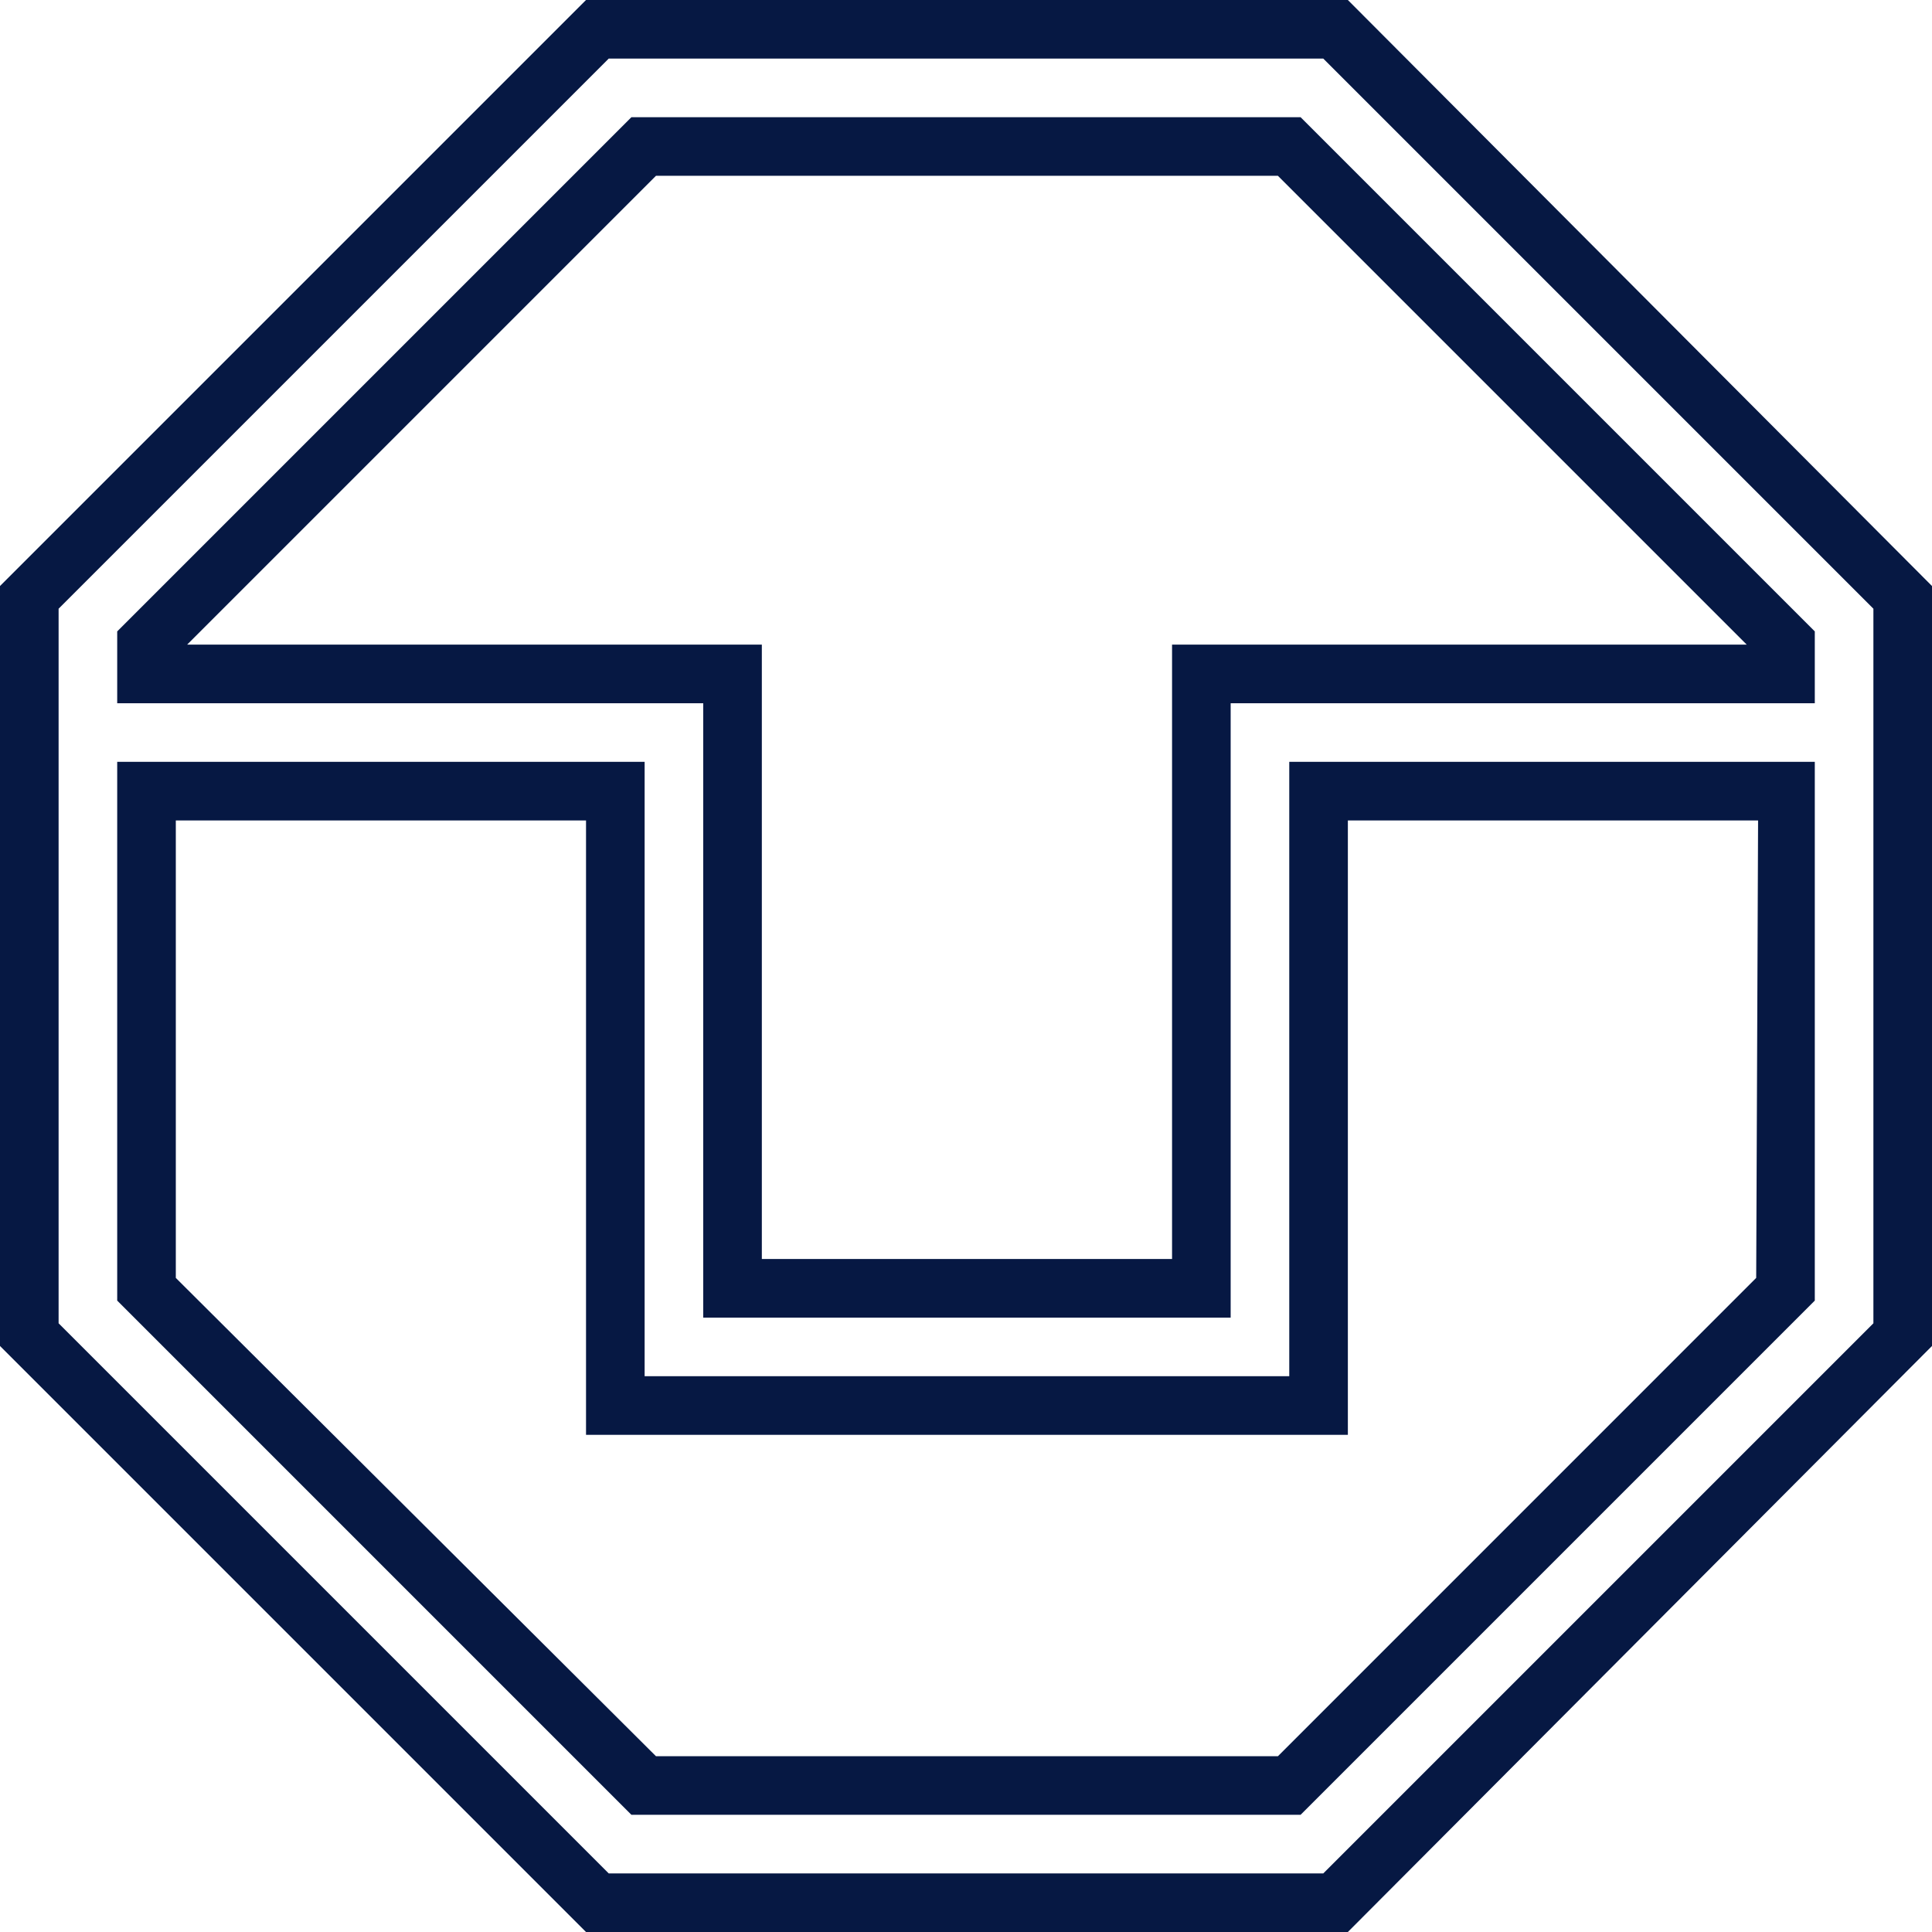
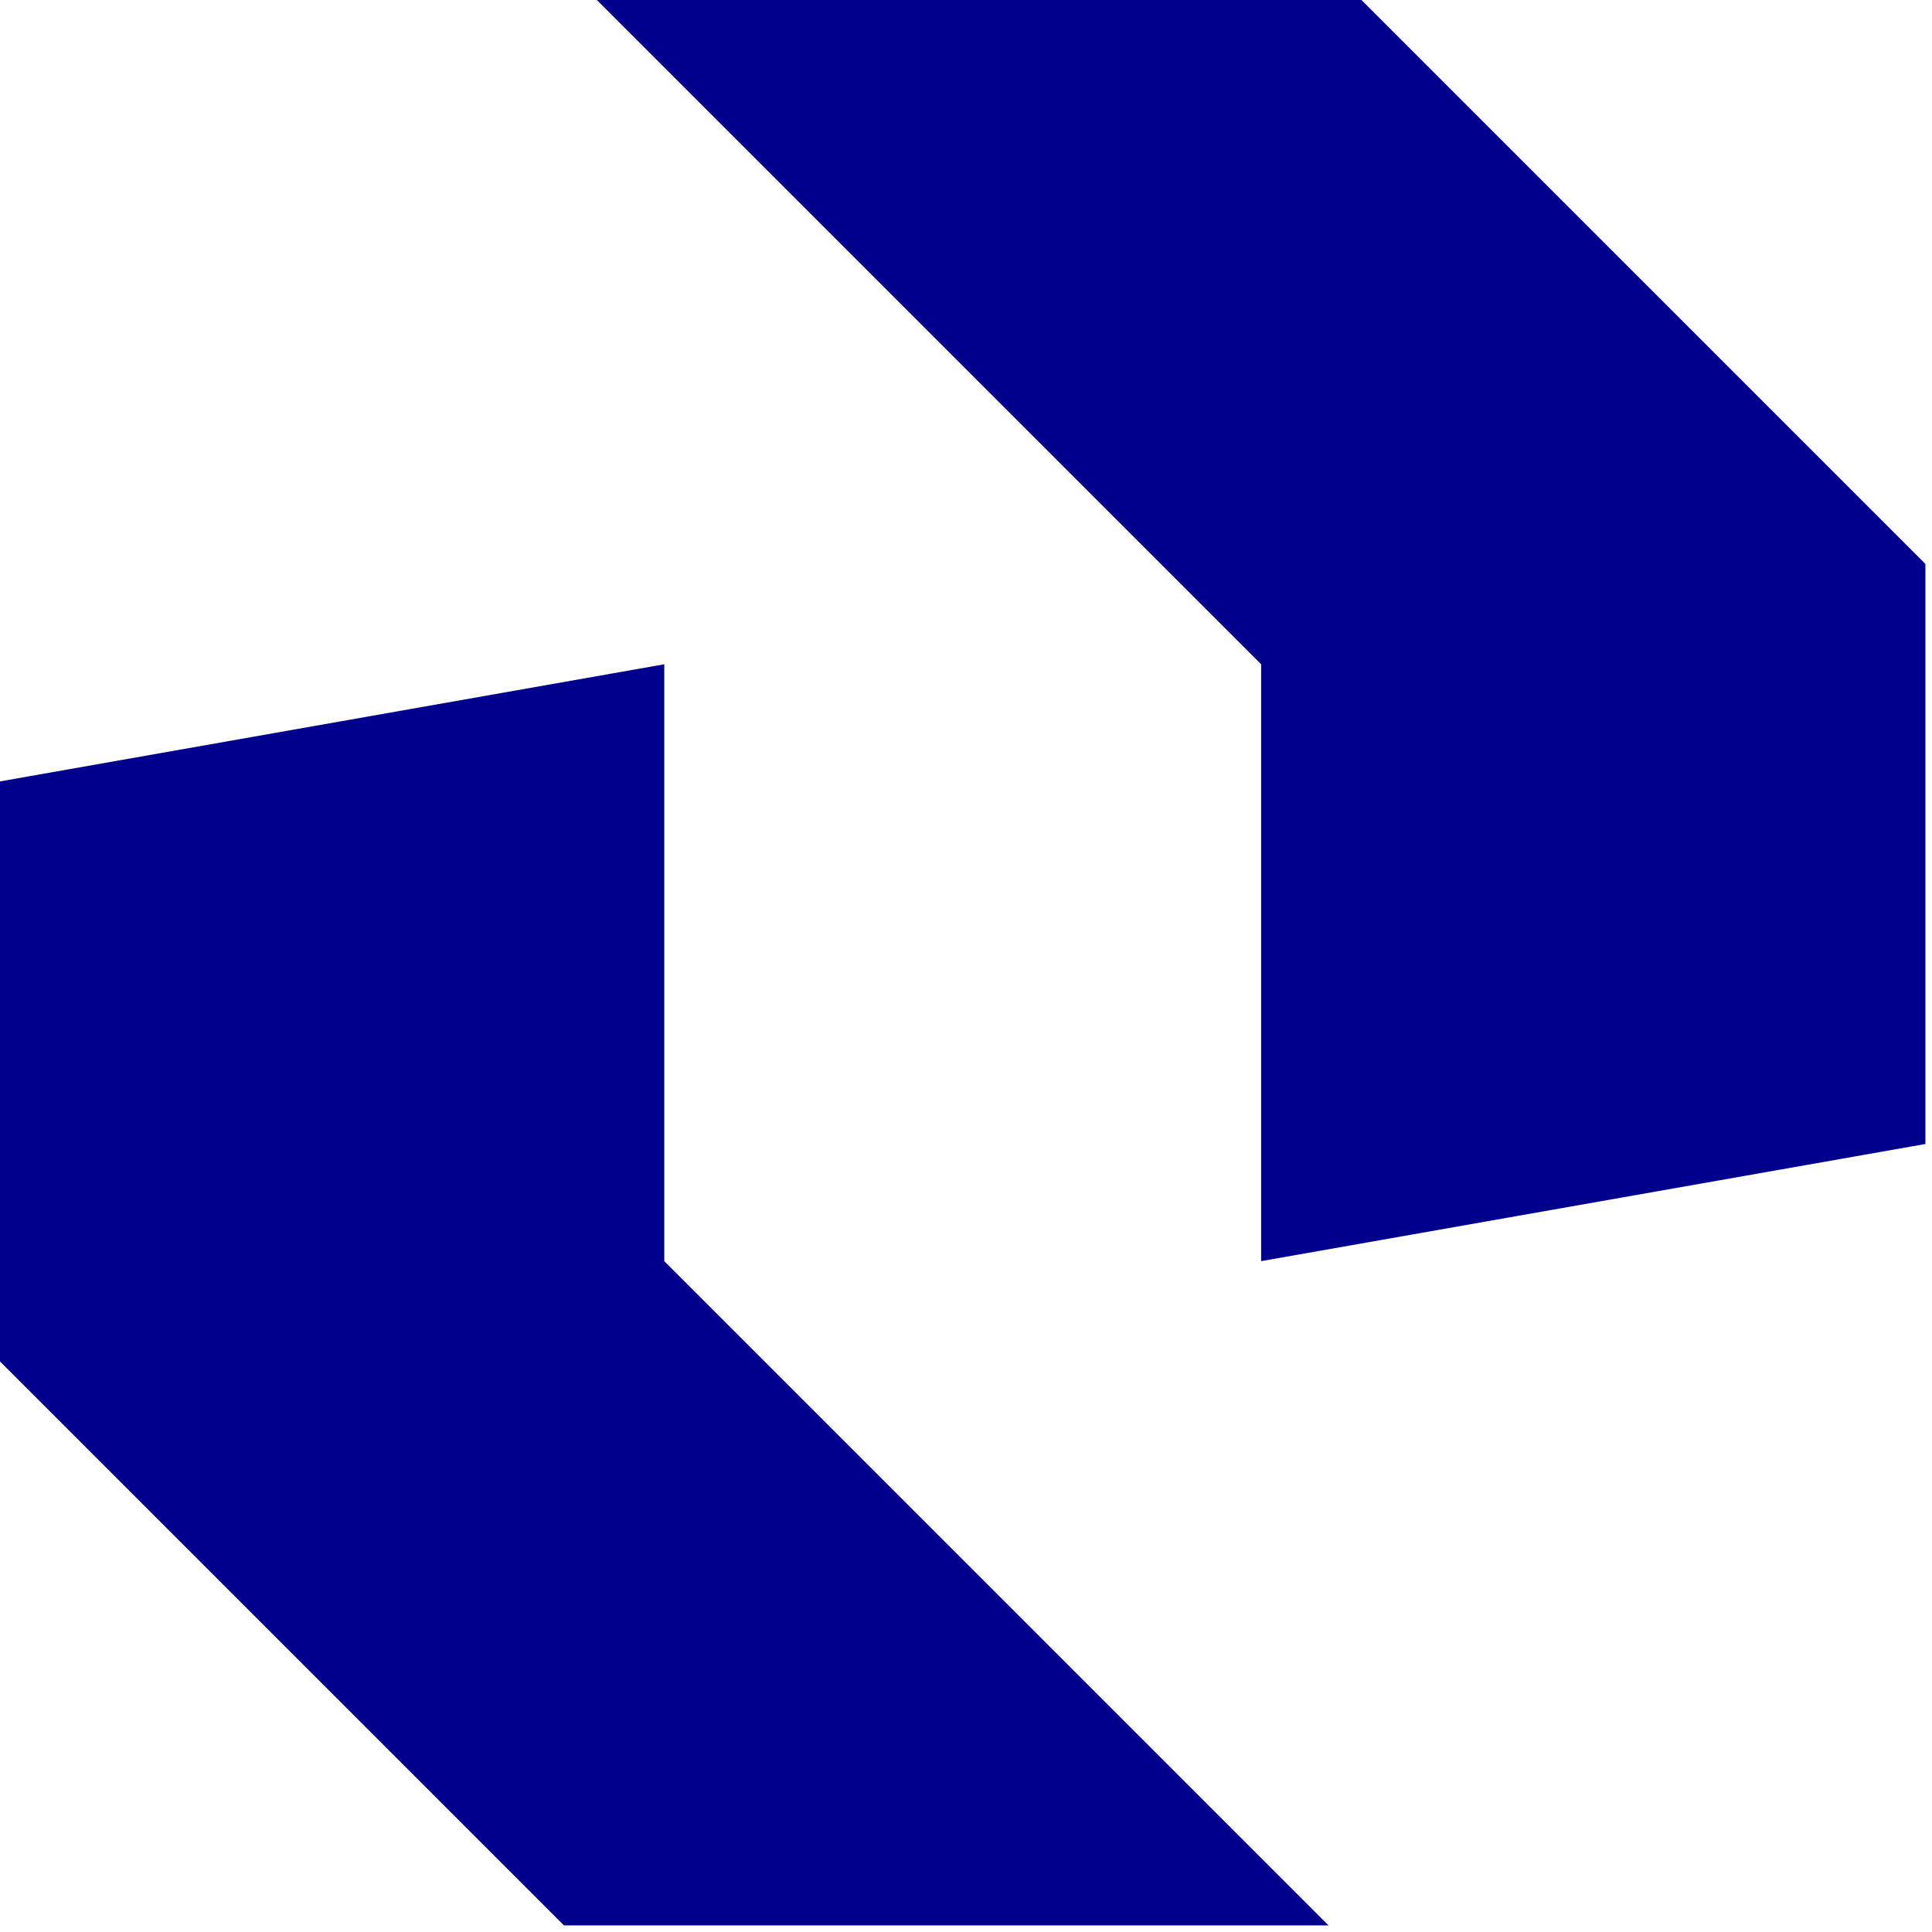
- <svg xmlns="http://www.w3.org/2000/svg" version="1.0" width="708.661" height="708.661" id="svg2505">
-   <defs id="defs2507" />
-   <g transform="translate(-247.7911,74.09034)" id="layer1">
-     <path d="M 290.782,205.352 L 484.243,205.352 L 484.243,430.71 L 720.694,430.71 L 720.694,205.352 L 913.461,205.352 L 913.461,402.973 L 724.855,591.58 L 479.389,591.58 L 290.782,402.973 L 290.782,205.352 L 290.782,205.352 z M 892.659,226.848 L 742.19,226.848 L 742.19,452.205 L 462.747,452.205 L 462.747,226.848 L 312.278,226.848 L 312.278,394.652 L 488.403,570.094 L 716.534,570.094 L 891.966,394.652 L 892.659,226.848 L 892.659,226.848 z M 888.499,162.361 L 716.534,-9.604 L 488.403,-9.604 L 316.438,162.361 L 527.234,162.361 L 527.234,387.718 L 677.703,387.718 L 677.703,162.361 L 888.499,162.361 L 888.499,162.361 z M 913.461,183.857 L 699.199,183.857 L 699.199,409.214 L 505.738,409.214 L 505.738,183.857 L 290.782,183.857 L 290.782,157.507 L 479.389,-31.099 L 724.855,-31.099 L 913.461,157.507 L 913.461,183.857 L 913.461,183.857 L 913.461,183.857 z M 247.791,140.866 L 247.791,419.615 L 462.747,634.571 L 742.19,634.571 L 956.453,419.615 L 956.453,140.866 L 742.19,-74.09 L 462.747,-74.09 L 247.791,140.866 L 247.791,140.866 z M 269.287,149.187 L 269.287,411.294 L 471.068,613.075 L 733.176,613.075 L 934.957,411.294 L 934.957,149.187 L 733.176,-52.595 L 471.068,-52.595 L 269.287,149.187 L 269.287,149.187 z " style="fill:#061843;fill-rule:evenodd" id="path2349" />
-   </g>
+ <svg xmlns="http://www.w3.org/2000/svg" width="56.889" height="56.889" viewBox="17.576 17.576 56.889 56.889">
+   <path d="m74.271 51.262-19.56 3.449V37.136l-19.56-19.56h22.514l16.606 16.606zM17.576 40.585l19.56-3.449v17.575l19.56 19.56H34.182L17.576 57.665zm87.217 1.978q1.798 0 2.796.919.997.92.997 2.971v6.902h-2.464v-6.393q0-1.213-.479-1.809c-.479-.596-.811-.596-1.476-.596q-1.485 0-2.033.938-.547.94-.547 2.698v5.162h-2.484V42.759h1.916l.353 1.427h.117a3.3 3.3 0 0 1 .86-.91q.509-.36 1.124-.537t1.32-.176m7.536-3.91q.547 0 .958.293.41.294.41 1.017 0 .704-.41 1.007a1.57 1.57 0 0 1-.958.302q-.587 0-.987-.302-.402-.303-.402-1.007 0-.723.402-1.017.399-.293.987-.293m1.212 4.106v10.596h-2.484V42.759zm43.734-4.106q.547 0 .958.293.41.294.41 1.017 0 .704-.41 1.007a1.57 1.57 0 0 1-.958.302q-.586 0-.987-.302-.401-.303-.401-1.007 0-.723.401-1.017.4-.293.987-.293m1.212 4.106v10.596h-2.483V42.759zm7.307 8.816q.468 0 .898-.088.431-.087.802-.205v1.838q-.39.175-1.017.303c-.627.128-.853.127-1.31.127q-.899 0-1.632-.303-.732-.302-1.173-1.046-.44-.742-.44-2.072v-5.514h-1.427V43.54l1.564-.86.783-2.248h1.543v2.327h3.011v1.856h-3.01v5.494q0 .743.391 1.105.39.361 1.017.361m19.136 0q.47 0 .899-.088.431-.087.802-.205v1.838q-.392.175-1.017.303c-.625.128-.853.127-1.31.127q-.9 0-1.632-.303-.733-.302-1.173-1.046-.44-.742-.44-2.072v-5.514h-1.427V43.54l1.564-.86.782-2.248h1.544v2.327h3.01v1.856h-3.01v5.494q0 .743.392 1.105.39.361 1.016.361m-10.925-9.012q1.974 0 2.981.909t1.007 2.766v7.117h-1.76l-.469-1.466h-.078q-.45.567-.928.937-.48.372-1.105.548-.626.176-1.506.176-.94 0-1.691-.352c-.751-.352-.896-.592-1.183-1.075q-.43-.723-.43-1.838 0-1.623 1.222-2.472 1.222-.851 3.686-.93l1.778-.058v-.45q0-1.075-.488-1.515-.49-.44-1.349-.44-.763 0-1.516.244-.753.246-1.456.558l-.743-1.72a7.4 7.4 0 0 1 1.819-.685 9.2 9.2 0 0 1 2.209-.254m-3.442-2.58q0-.626.343-.9.342-.273.831-.273t.85.273c.362.273.362.483.362.9q0 .585-.362.87a1.34 1.34 0 0 1-.85.283 1.26 1.26 0 0 1-.83-.283q-.344-.285-.344-.87m3.676 8.406q-1.602.079-2.228.538-.626.46-.626 1.3 0 .742.45 1.104c.45.362.683.361 1.153.361q1.076 0 1.809-.624.732-.626.732-1.819v-.9zm.332-8.407q0-.624.343-.899.341-.273.85-.273.47 0 .83.273c.36.273.363.483.363.9q0 .585-.362.87a1.3 1.3 0 0 1-.83.283q-.51 0-.851-.283-.342-.285-.343-.87m-55.494 13.372-4.027-10.596h2.62l2.072 6.256q.117.273.234.674.118.4.225.782c.107.382.114.48.127.675h.078q.04-.294.147-.675.108-.38.245-.773.135-.39.215-.683l2.11-6.256h2.621l-4.047 10.596zm12.283-10.792q1.426 0 2.462.567c1.036.567 1.222.926 1.594 1.643q.556 1.074.556 2.6v1.27h-6.979q.04 1.428.802 2.21.762.78 2.17.78a7.6 7.6 0 0 0 1.798-.194 10 10 0 0 0 1.643-.567v1.954q-.781.372-1.623.548c-.842.176-1.238.176-2.033.176q-1.544 0-2.747-.596a4.3 4.3 0 0 1-1.876-1.808q-.675-1.213-.675-3.011 0-1.817.616-3.06.615-1.242 1.72-1.877c1.105-.635 1.594-.635 2.571-.635m.038 1.837q-1.016 0-1.632.646-.616.645-.713 1.857h4.515q0-.742-.234-1.3a1.94 1.94 0 0 0-.714-.88q-.48-.323-1.222-.323m12.113-1.837q.293 0 .635.029.341.03.557.089l-.254 2.306q-.235-.038-.538-.078c-.303-.04-.42-.039-.654-.039q-.51 0-.997.176-.49.176-.9.547a2.6 2.6 0 0 0-.645.929q-.235.557-.235 1.34v5.493h-2.483V42.759h1.916l.352 1.837h.118a4.6 4.6 0 0 1 .782-1.036 3.5 3.5 0 0 1 1.065-.733 3.1 3.1 0 0 1 1.28-.264Zm10.092 7.742q0 1.017-.489 1.74c-.489.723-.808.854-1.446 1.114q-.959.39-2.386.39-1.113.001-1.955-.155c-.842-.156-1.081-.267-1.563-.489v-2.112a9.6 9.6 0 0 0 1.73.616 7 7 0 0 0 1.749.244q1.056 0 1.525-.312.47-.312.47-.84a.95.95 0 0 0-.206-.597q-.206-.264-.743-.538c-.537-.274-.863-.403-1.515-.665a12 12 0 0 1-1.652-.79q-.675-.401-1.026-.978c-.351-.577-.352-.863-.352-1.438q0-1.425 1.134-2.18 1.134-.751 2.991-.752.997 0 1.867.196.87.195 1.71.586l-.742 1.76q-.723-.312-1.486-.519a5.5 5.5 0 0 0-1.408-.205q-.82 0-1.26.254-.44.255-.44.704-.001.352.214.597c.215.245.398.329.763.498q.547.255 1.525.626.958.37 1.632.782.676.41 1.017.987.342.576.343 1.476ZM96.63 48.428q0 1.448-.615 2.61c-.616 1.162-1.034 1.388-1.868 1.838q-1.251.675-3.167.674-2.717 0-4.125-1.417c-1.408-1.417-1.407-2.192-1.407-3.744v-8.993h2.502v8.739q0 1.701.782 2.492.783.792 2.326.792 1.095 0 1.77-.37.675-.373.997-1.125c.322-.752.322-1.104.322-1.809v-8.72h2.484zm.26 18.666q0 2.365-.88 3.969a5.64 5.64 0 0 1-2.512 2.404q-1.633.802-3.9.802h-4.145v-13.96h4.516q2.15 0 3.705.783c1.555.783 1.83 1.28 2.384 2.277s.832 2.239.832 3.725m-2.64.078q0-1.623-.508-2.679-.509-1.054-1.496-1.573c-.987-.519-1.469-.519-2.434-.519h-1.818v9.756h1.486q2.405 0 3.587-1.24 1.184-1.242 1.183-3.745m10.38-3.695q.292 0 .635.029c.343.029.414.049.556.089l-.254 2.307a15 15 0 0 0-.537-.079 5 5 0 0 0-.654-.039q-.51 0-.998.176c-.488.176-.625.3-.899.547q-.41.372-.646.929-.234.558-.234 1.34v5.493h-2.483V63.673h1.916l.352 1.837h.117q.313-.567.783-1.036a3.5 3.5 0 0 1 1.065-.733 3.1 3.1 0 0 1 1.28-.264m6.831 0q1.428 0 2.464.567c1.036.567 1.221.926 1.594 1.643q.555 1.075.556 2.6v1.27h-6.98q.041 1.427.802 2.21.764.78 2.17.781a7.6 7.6 0 0 0 1.8-.195 10 10 0 0 0 1.642-.567v1.954q-.783.372-1.623.548c-.84.176-1.239.176-2.033.176q-1.545 0-2.748-.596a4.3 4.3 0 0 1-1.876-1.808q-.675-1.213-.674-3.01 0-1.819.616-3.06.615-1.243 1.72-1.878c1.105-.635 1.593-.635 2.57-.635m.04 1.838q-1.017 0-1.633.645-.615.645-.713 1.858h4.516q0-.744-.235-1.301a1.94 1.94 0 0 0-.714-.88q-.478-.322-1.221-.322m14.284 5.904q0 1.017-.49 1.74c-.49.723-.808.854-1.446 1.114q-.958.391-2.385.391-1.114 0-1.955-.156c-.841-.156-1.081-.267-1.564-.488v-2.113a9.6 9.6 0 0 0 1.73.616 7 7 0 0 0 1.75.245q1.056 0 1.525-.313.47-.312.469-.84a.95.95 0 0 0-.205-.596q-.206-.265-.743-.539c-.537-.274-.864-.403-1.515-.665a12 12 0 0 1-1.652-.79q-.675-.401-1.027-.978c-.352-.577-.351-.863-.351-1.438q0-1.425 1.133-2.18 1.134-.751 2.992-.752.997 0 1.867.196.87.195 1.71.586l-.742 1.76q-.724-.312-1.487-.519a5.5 5.5 0 0 0-1.407-.205q-.822 0-1.26.254-.441.254-.441.704 0 .352.215.597c.215.245.397.329.763.498q.546.255 1.525.626.957.37 1.632.782.675.41 1.016.987.343.576.343 1.476m5.692 3.245q-1.837 0-2.981-1.388c-1.144-1.388-1.144-2.287-1.144-4.086q0-2.737 1.154-4.125t3.03-1.388q.783 0 1.358.206.578.205 1.007.556.43.353.724.783h.097a23 23 0 0 1-.087-.89 13 13 0 0 1-.05-1.026V59.41h2.504v14.86h-1.936l-.47-1.388h-.097q-.293.43-.714.791-.42.363-1.017.577c-.597.214-.856.215-1.378.215Zm.744-2.014q1.367 0 1.935-.772.567-.772.567-2.356v-.312q0-1.701-.538-2.61-.538-.91-1.984-.91-1.114 0-1.71.929-.597.93-.598 2.61c0 1.68.2 1.972.597 2.551q.597.87 1.73.87Zm24.125-8.974q1.798 0 2.796.919.996.92.997 2.971v6.902h-2.464v-6.393q0-1.213-.479-1.809c-.479-.596-.811-.596-1.476-.596q-1.485 0-2.034.938-.546.94-.546 2.698v5.162h-2.484V63.672h1.916l.353 1.427h.117a3.3 3.3 0 0 1 .86-.91q.509-.36 1.124-.537t1.32-.176m-12.329.001q1.426 0 2.462.567c1.036.567 1.222.926 1.594 1.643q.557 1.075.557 2.6v1.27h-6.98q.04 1.427.802 2.21.762.78 2.17.781a7.6 7.6 0 0 0 1.799-.195 10 10 0 0 0 1.642-.567v1.954q-.781.372-1.623.548c-.842.176-1.238.176-2.033.176q-1.544 0-2.747-.596a4.3 4.3 0 0 1-1.876-1.808q-.675-1.213-.675-3.01 0-1.819.616-3.06.615-1.243 1.72-1.878c1.105-.635 1.594-.635 2.571-.635m.039 1.838q-1.017 0-1.633.645t-.713 1.858h4.515q0-.744-.234-1.301a1.94 1.94 0 0 0-.714-.88q-.48-.322-1.221-.322m-8.82-43.675q1.798 0 2.796.92.996.92.997 2.971v6.902h-2.464V26.04q0-1.213-.478-1.809c-.479-.596-.812-.596-1.477-.596q-1.485 0-2.033.938-.547.94-.547 2.698v5.162h-2.484V21.837h1.916l.353 1.427h.117a3.3 3.3 0 0 1 .86-.91q.508-.36 1.125-.537.615-.176 1.319-.176Zm-34.25.008q1.427 0 2.463.567c1.036.567 1.222.926 1.594 1.643q.555 1.074.556 2.6v1.27h-6.98q.04 1.427.803 2.21.761.78 2.17.78a7.6 7.6 0 0 0 1.798-.194 10 10 0 0 0 1.643-.567v1.954q-.783.372-1.623.548c-.84.176-1.238.176-2.033.176q-1.545 0-2.747-.596a4.3 4.3 0 0 1-1.876-1.808q-.675-1.213-.675-3.011 0-1.817.616-3.06.615-1.242 1.72-1.877c1.105-.635 1.593-.635 2.57-.635m.039 1.837q-1.017 0-1.633.646-.615.645-.713 1.857h4.516q0-.742-.235-1.3a1.94 1.94 0 0 0-.713-.88q-.48-.323-1.222-.323m11.328 9.15q-1.486 0-2.62-.576-1.134-.577-1.769-1.78-.635-1.202-.635-3.079 0-1.955.684-3.176.684-1.223 1.857-1.8 1.174-.576 2.659-.576a7.8 7.8 0 0 1 1.681.176q.801.177 1.369.47l-.743 1.935a10 10 0 0 0-1.134-.381 4.5 4.5 0 0 0-1.193-.167q-.86 0-1.456.391-.596.392-.89 1.164c-.293.772-.293 1.163-.293 1.945q0 1.114.303 1.877t.88 1.143 1.398.381q.84 0 1.555-.205a7 7 0 0 0 1.338-.538v2.072a5.6 5.6 0 0 1-1.3.529q-.715.195-1.69.195m7.726-11.554q0 .684-.04 1.241-.039.557-.078.91h.137q.333-.549.821-.89a3.7 3.7 0 0 1 1.085-.518 4.3 4.3 0 0 1 1.242-.176q1.192 0 2.052.41c.86.41 1.014.694 1.32 1.261q.46.851.46 2.22v6.9h-2.484v-6.392q0-1.213-.469-1.809c-.469-.596-.801-.596-1.466-.596q-.978 0-1.544.43c-.566.43-.646.698-.802 1.232s-.235 1.192-.235 1.974v5.162h-2.483V17.58h2.483zm40.405 11.554q-1.486 0-2.62-.576-1.134-.577-1.769-1.78-.636-1.202-.635-3.079 0-1.955.684-3.176.684-1.223 1.856-1.8 1.175-.576 2.66-.576a7.8 7.8 0 0 1 1.681.176q.801.177 1.368.47l-.743 1.935a10 10 0 0 0-1.134-.381 4.5 4.5 0 0 0-1.192-.167q-.86 0-1.456.391-.596.392-.89 1.164c-.294.772-.294 1.163-.294 1.945q0 1.114.304 1.877.303.763.88 1.143.576.381 1.398.381.84 0 1.554-.205a7 7 0 0 0 1.34-.538v2.072a5.6 5.6 0 0 1-1.3.529q-.715.195-1.692.195m-6.339-3.245q0 1.017-.49 1.74c-.49.723-.808.854-1.446 1.114q-.958.39-2.385.39-1.114.001-1.955-.155c-.841-.156-1.081-.267-1.564-.489v-2.112a9.6 9.6 0 0 0 1.73.616 7 7 0 0 0 1.75.244q1.056 0 1.525-.312.47-.312.469-.84a.95.95 0 0 0-.205-.597q-.206-.264-.743-.538c-.537-.274-.864-.403-1.515-.665a12 12 0 0 1-1.652-.79q-.675-.401-1.027-.978c-.352-.577-.351-.863-.351-1.438q0-1.425 1.133-2.18 1.134-.751 2.992-.752.997 0 1.867.196.87.195 1.71.586l-.742 1.76q-.724-.312-1.487-.519a5.5 5.5 0 0 0-1.407-.205q-.822 0-1.26.254-.441.255-.441.704 0 .352.215.597c.215.245.397.329.763.498q.547.255 1.525.626.958.37 1.632.782.675.41 1.016.987.343.576.343 1.476m14.067-8.309q0 .684-.04 1.241-.039.557-.078.91h.137q.333-.549.821-.89a3.7 3.7 0 0 1 1.085-.518 4.3 4.3 0 0 1 1.241-.176q1.193 0 2.053.41c.86.41 1.014.694 1.32 1.261q.46.851.46 2.22v6.9h-2.484v-6.392q0-1.213-.469-1.809c-.469-.596-.802-.596-1.467-.596q-.977 0-1.543.43c-.567.43-.646.698-.802 1.232s-.235 1.192-.235 1.974v5.162h-2.483V17.58h2.483zm13.932.567q1.427 0 2.463.567c1.036.567 1.222.926 1.594 1.643q.556 1.074.556 2.6v1.27h-6.98q.04 1.427.803 2.21.762.78 2.17.78a7.6 7.6 0 0 0 1.798-.194 10 10 0 0 0 1.643-.567v1.954q-.783.372-1.623.548c-.84.176-1.238.176-2.033.176q-1.545 0-2.747-.596a4.3 4.3 0 0 1-1.876-1.808q-.675-1.213-.675-3.011 0-1.817.616-3.06.615-1.242 1.72-1.877c1.105-.635 1.594-.635 2.571-.635m.04 1.837q-1.018 0-1.634.646-.615.645-.713 1.857h4.516q0-.742-.234-1.3a1.94 1.94 0 0 0-.714-.88q-.48-.323-1.222-.323M92.313 32.44h-2.521V20.612h-4.336v-2.131h11.19v2.13h-4.333zm50.458-14.708q.547 0 .958.293t.41 1.016q0 .704-.41 1.007a1.57 1.57 0 0 1-.958.303q-.587 0-.987-.303-.402-.303-.402-1.007 0-.723.402-1.016.399-.294.987-.293m1.212 4.105v10.596h-2.484V21.837z" style="fill:#00008c" />
</svg>
